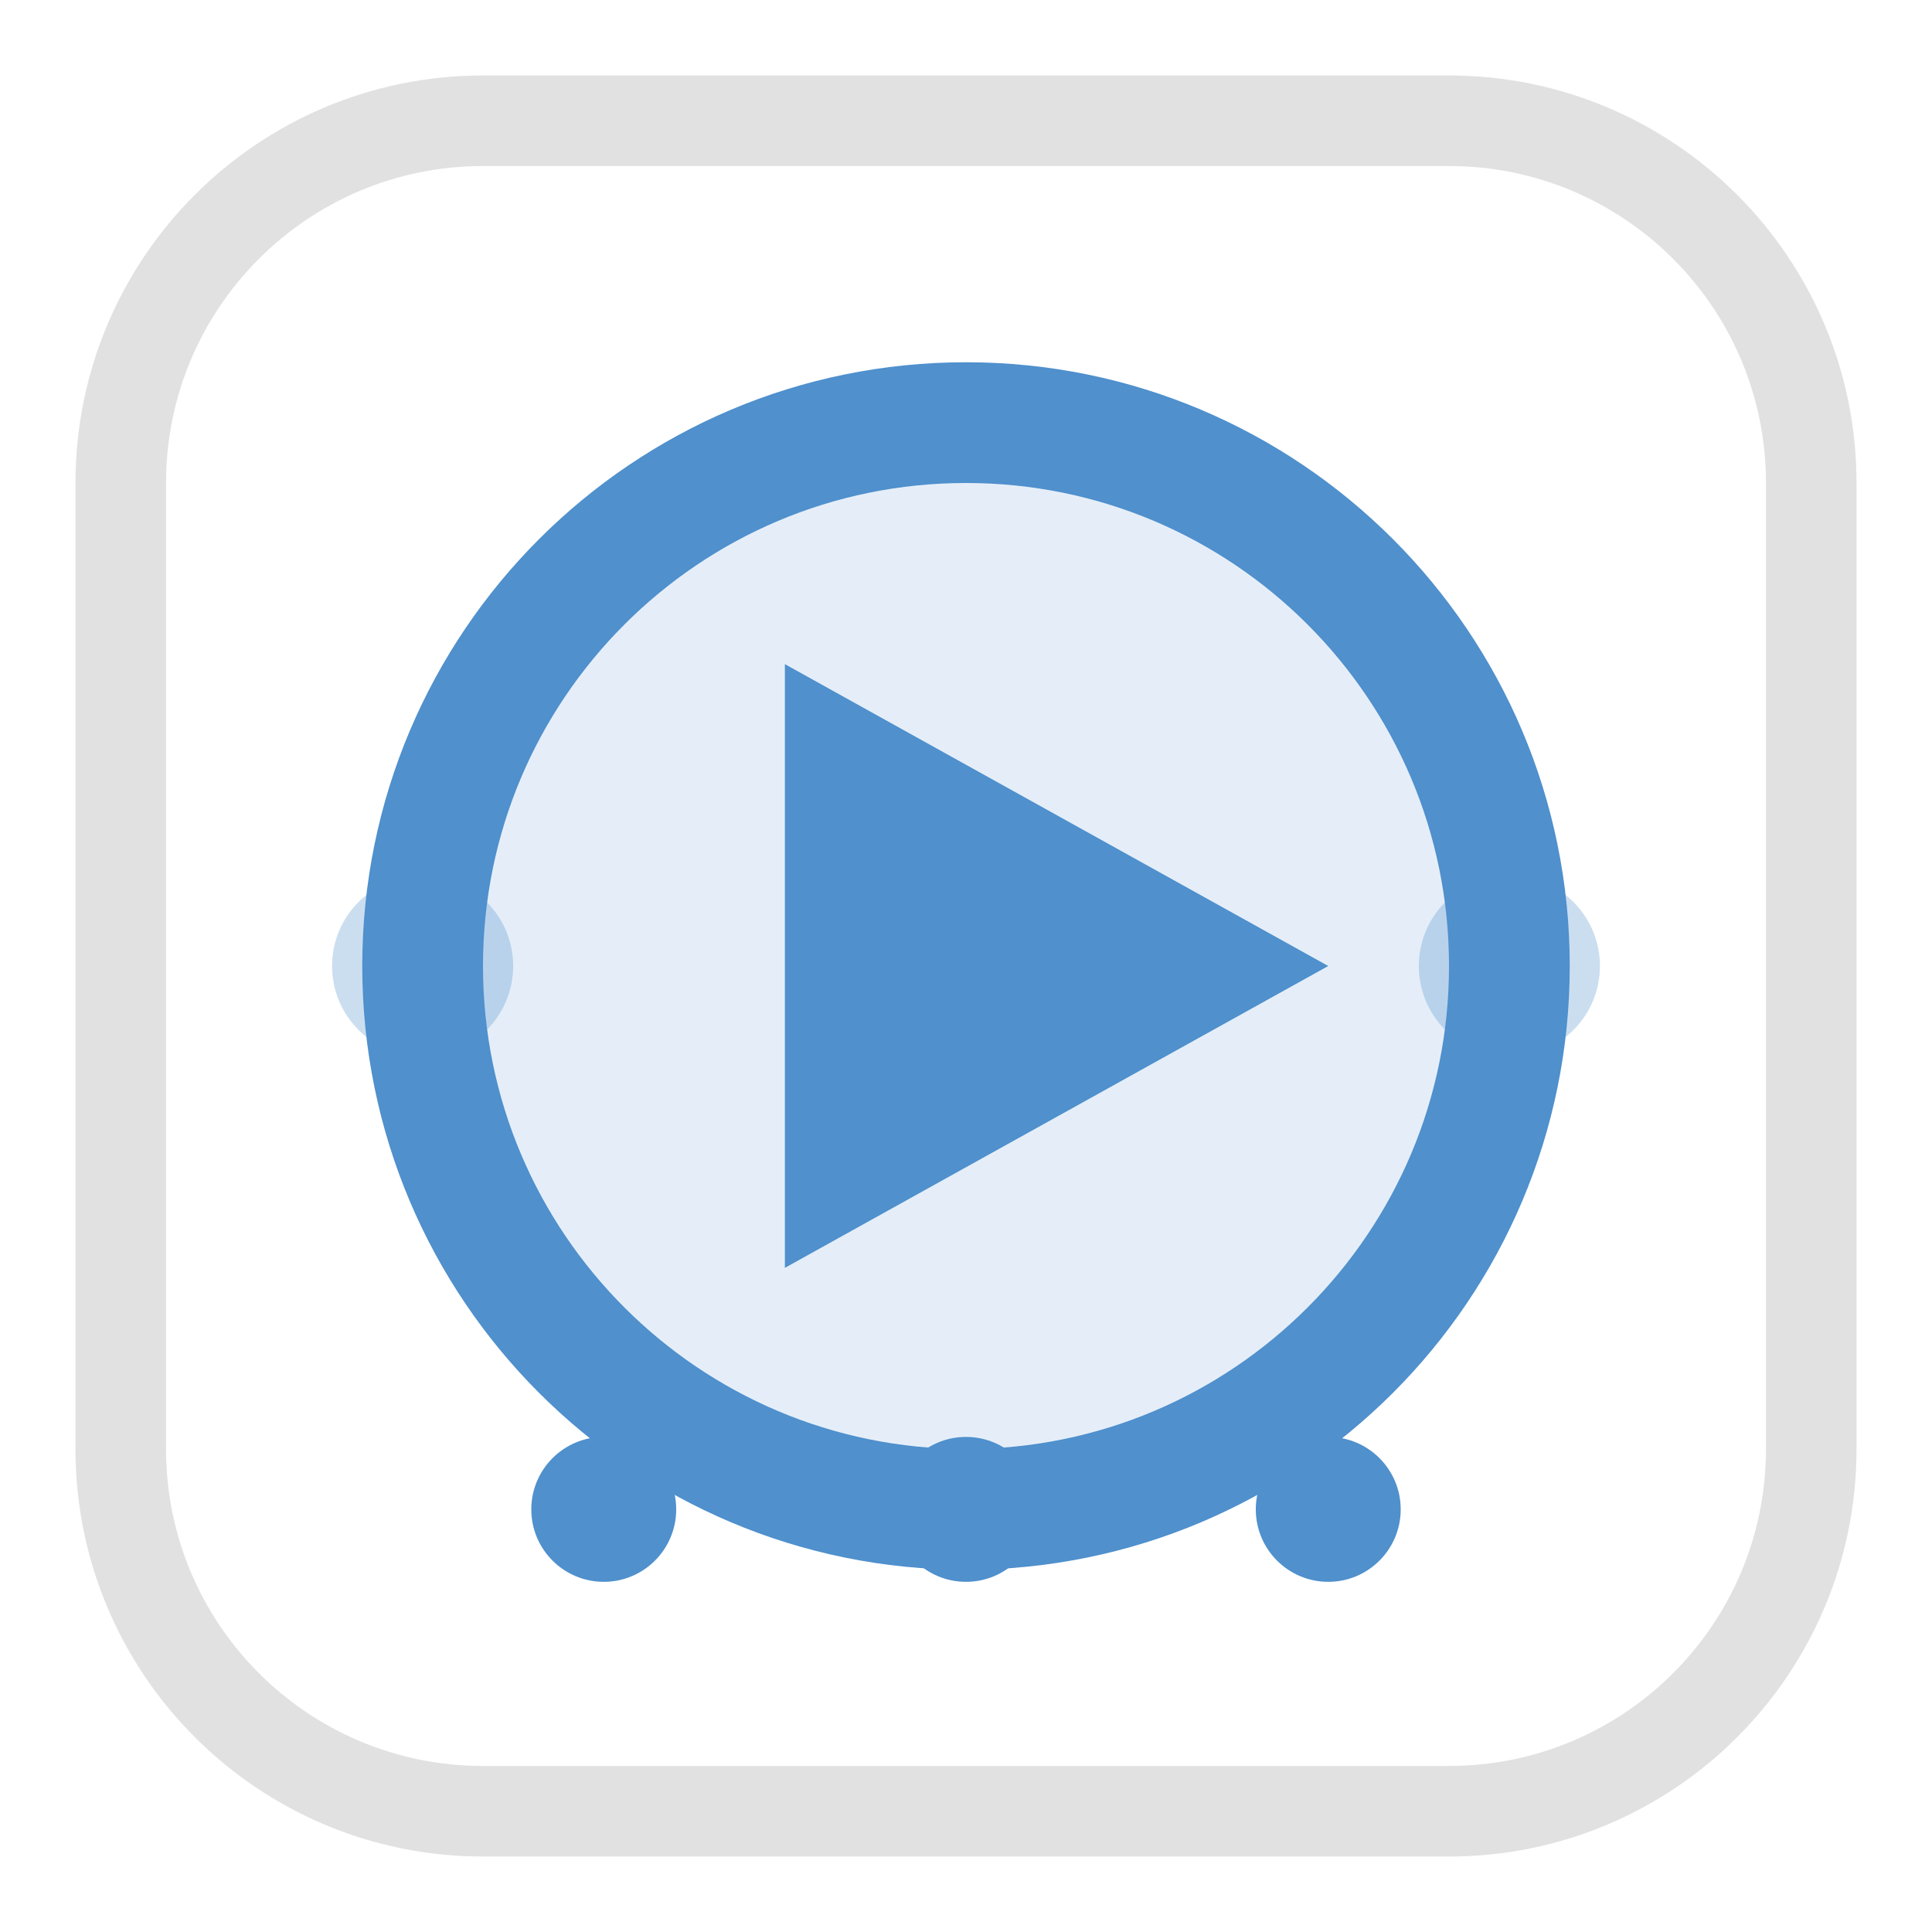
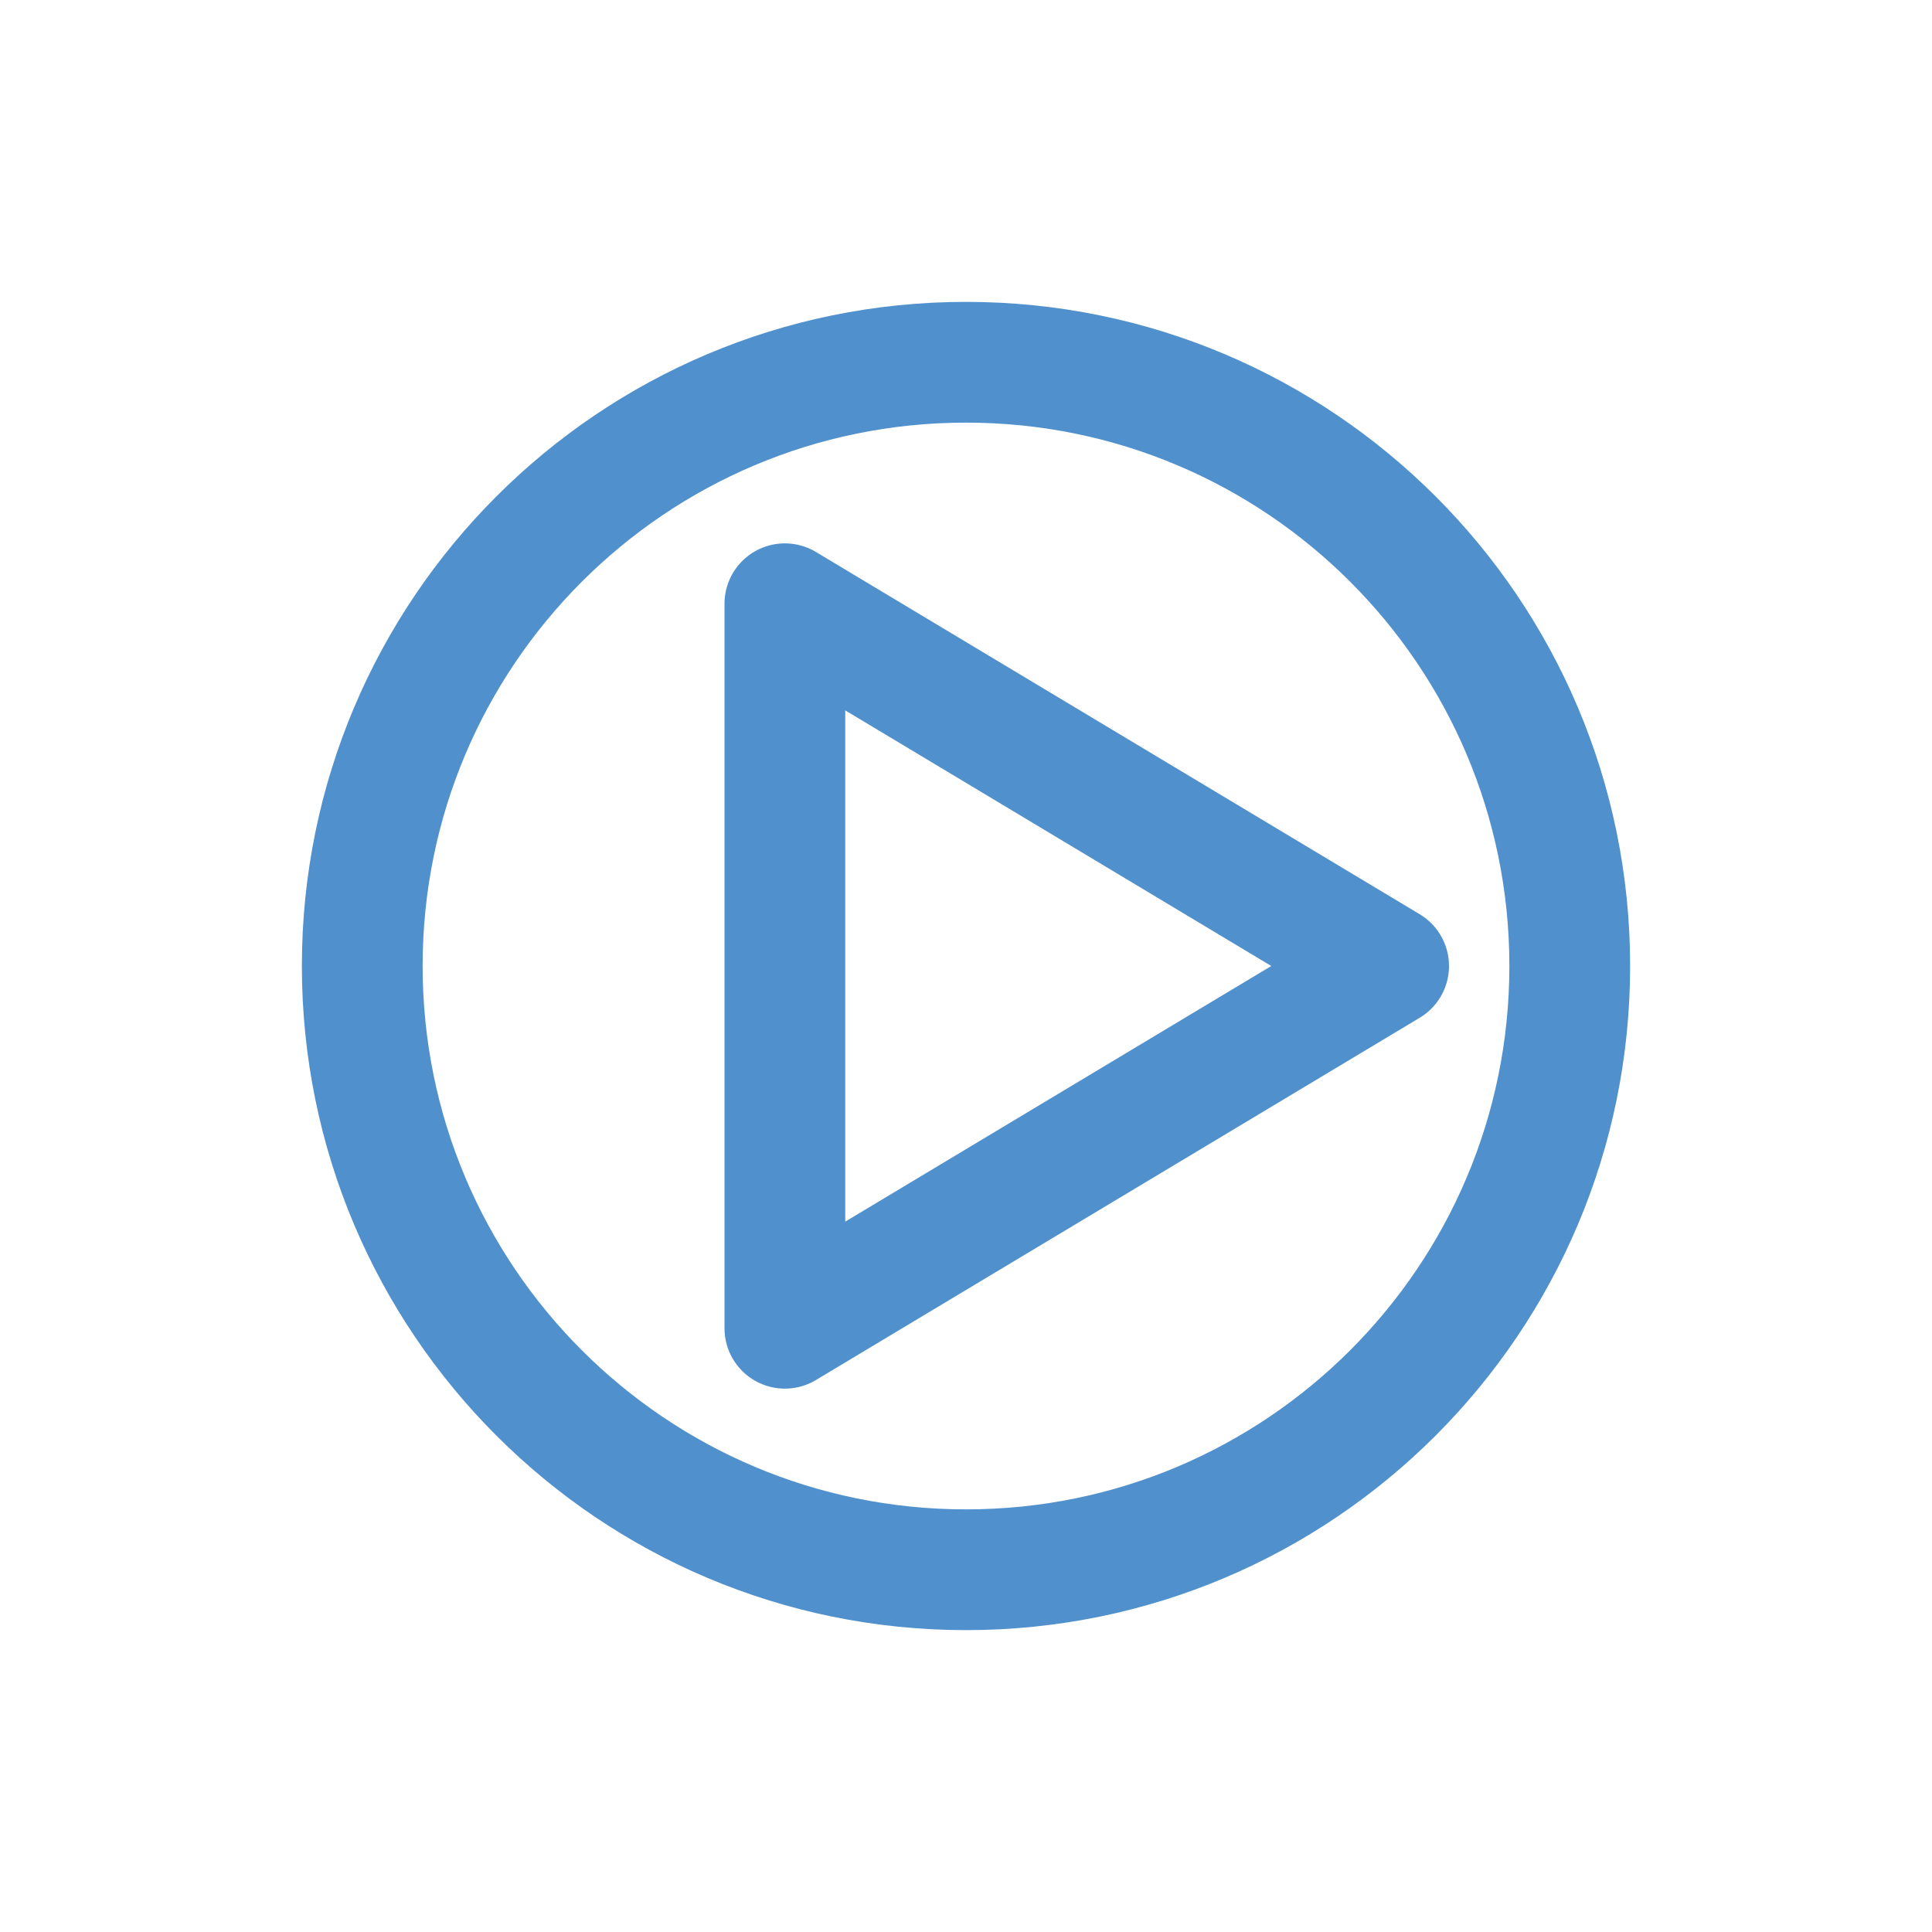
<svg xmlns="http://www.w3.org/2000/svg" width="32" height="32" viewBox="0 0 32 32">
-   <rect x="2" y="2" width="28" height="28" rx="6" fill="none" stroke="#e2e1e1" stroke-width="1.5" />
-   <circle cx="16" cy="16" r="9" fill="none" stroke="#4f90cd" stroke-width="2" />
-   <circle cx="16" cy="16" r="9" fill="#4f90cd" opacity="0.15" />
-   <path d="M13 11 L13 21 L22 16 Z" fill="#4f90cd" />
-   <circle cx="7" cy="16" r="1.5" fill="#4f90cd" opacity="0.3">
-     <animate attributeName="opacity" values="0.3;1;0.3" dur="1.5s" repeatCount="indefinite" />
-     <animate attributeName="r" values="1.5;2;1.5" dur="1.5s" repeatCount="indefinite" />
-   </circle>
-   <circle cx="25" cy="16" r="1.5" fill="#4f90cd" opacity="0.3">
-     <animate attributeName="opacity" values="1;0.3;1" dur="1.5s" repeatCount="indefinite" />
-     <animate attributeName="r" values="2;1.5;2" dur="1.5s" repeatCount="indefinite" />
-   </circle>
-   <circle cx="10" cy="25" r="1.2" fill="#4f90cd">
-     <animate attributeName="opacity" values="0.3;1;0.3" dur="0.8s" repeatCount="indefinite" />
-   </circle>
-   <circle cx="16" cy="25" r="1.2" fill="#4f90cd">
-     <animate attributeName="opacity" values="0.3;1;0.3" dur="0.8s" begin="0.2s" repeatCount="indefinite" />
-   </circle>
-   <circle cx="22" cy="25" r="1.2" fill="#4f90cd">
-     <animate attributeName="opacity" values="0.3;1;0.3" dur="0.8s" begin="0.4s" repeatCount="indefinite" />
-   </circle>
+   <circle cx="16" cy="16" r="10" fill="none" stroke="#4f90cd" stroke-width="2" />
+   <path d="M13 10 L13 22 L23 16 Z" fill="none" stroke="#4f90cd" stroke-width="2" stroke-linecap="round" stroke-linejoin="round" />
</svg>
